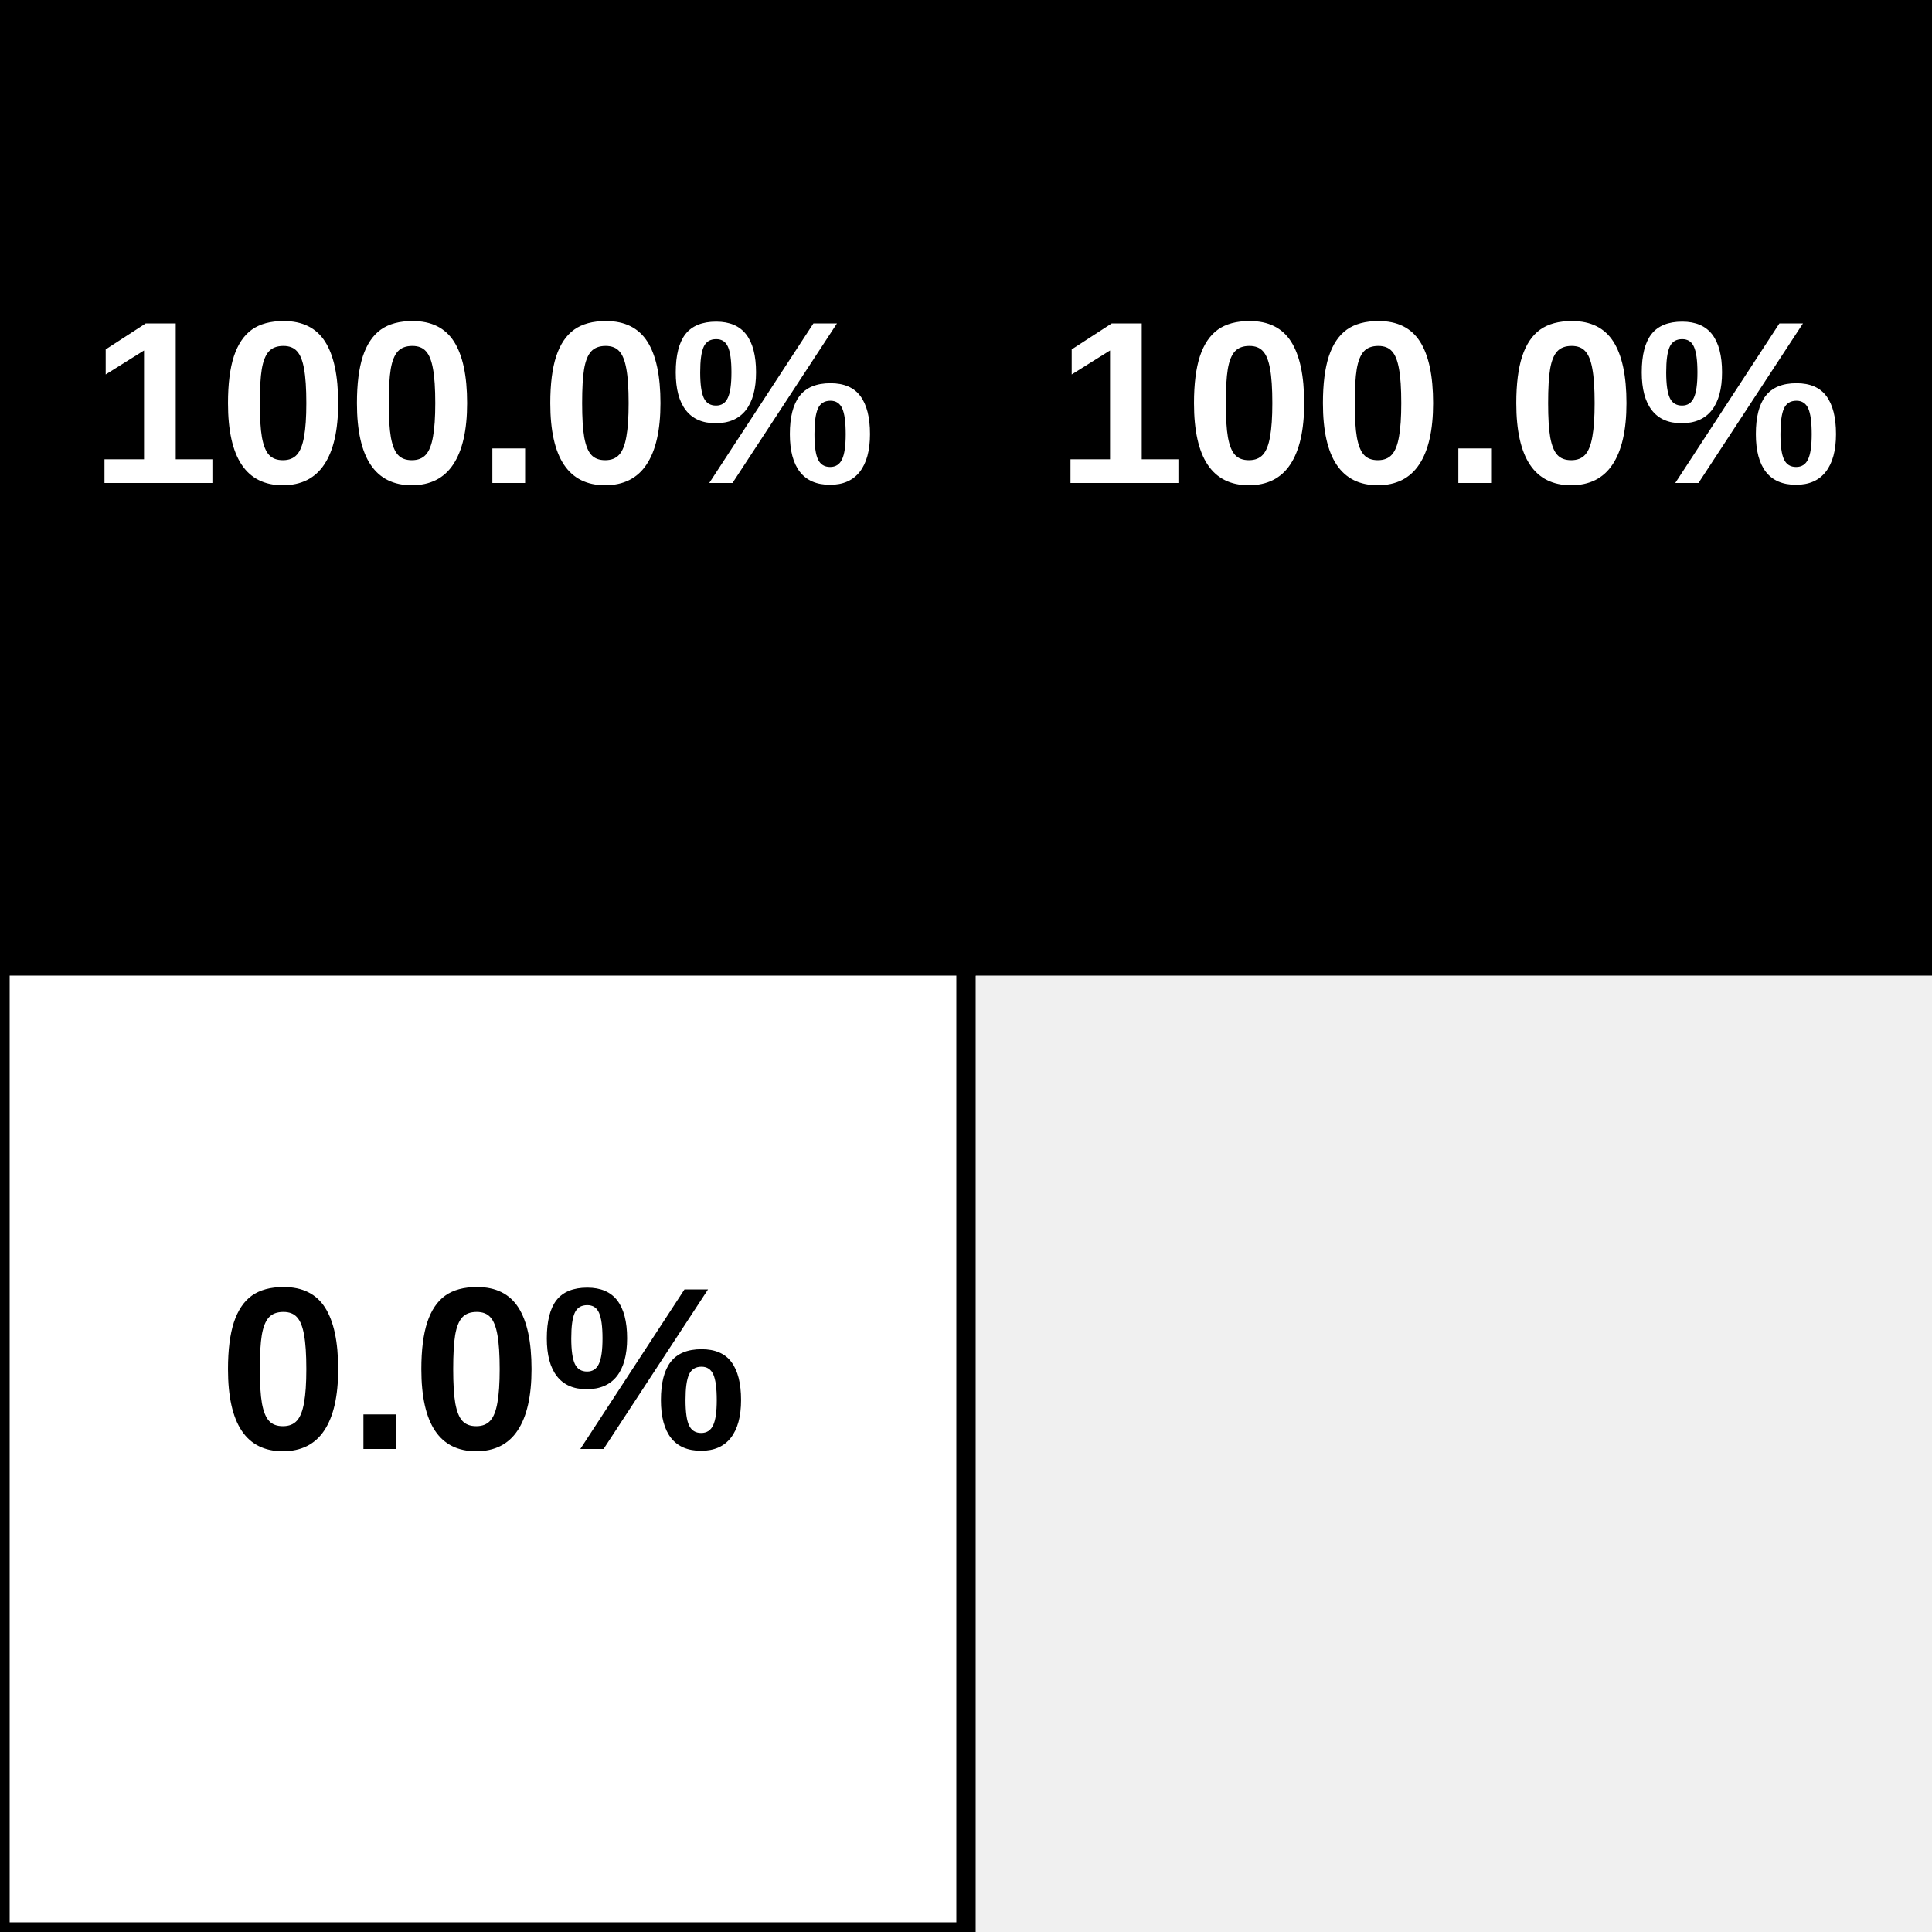
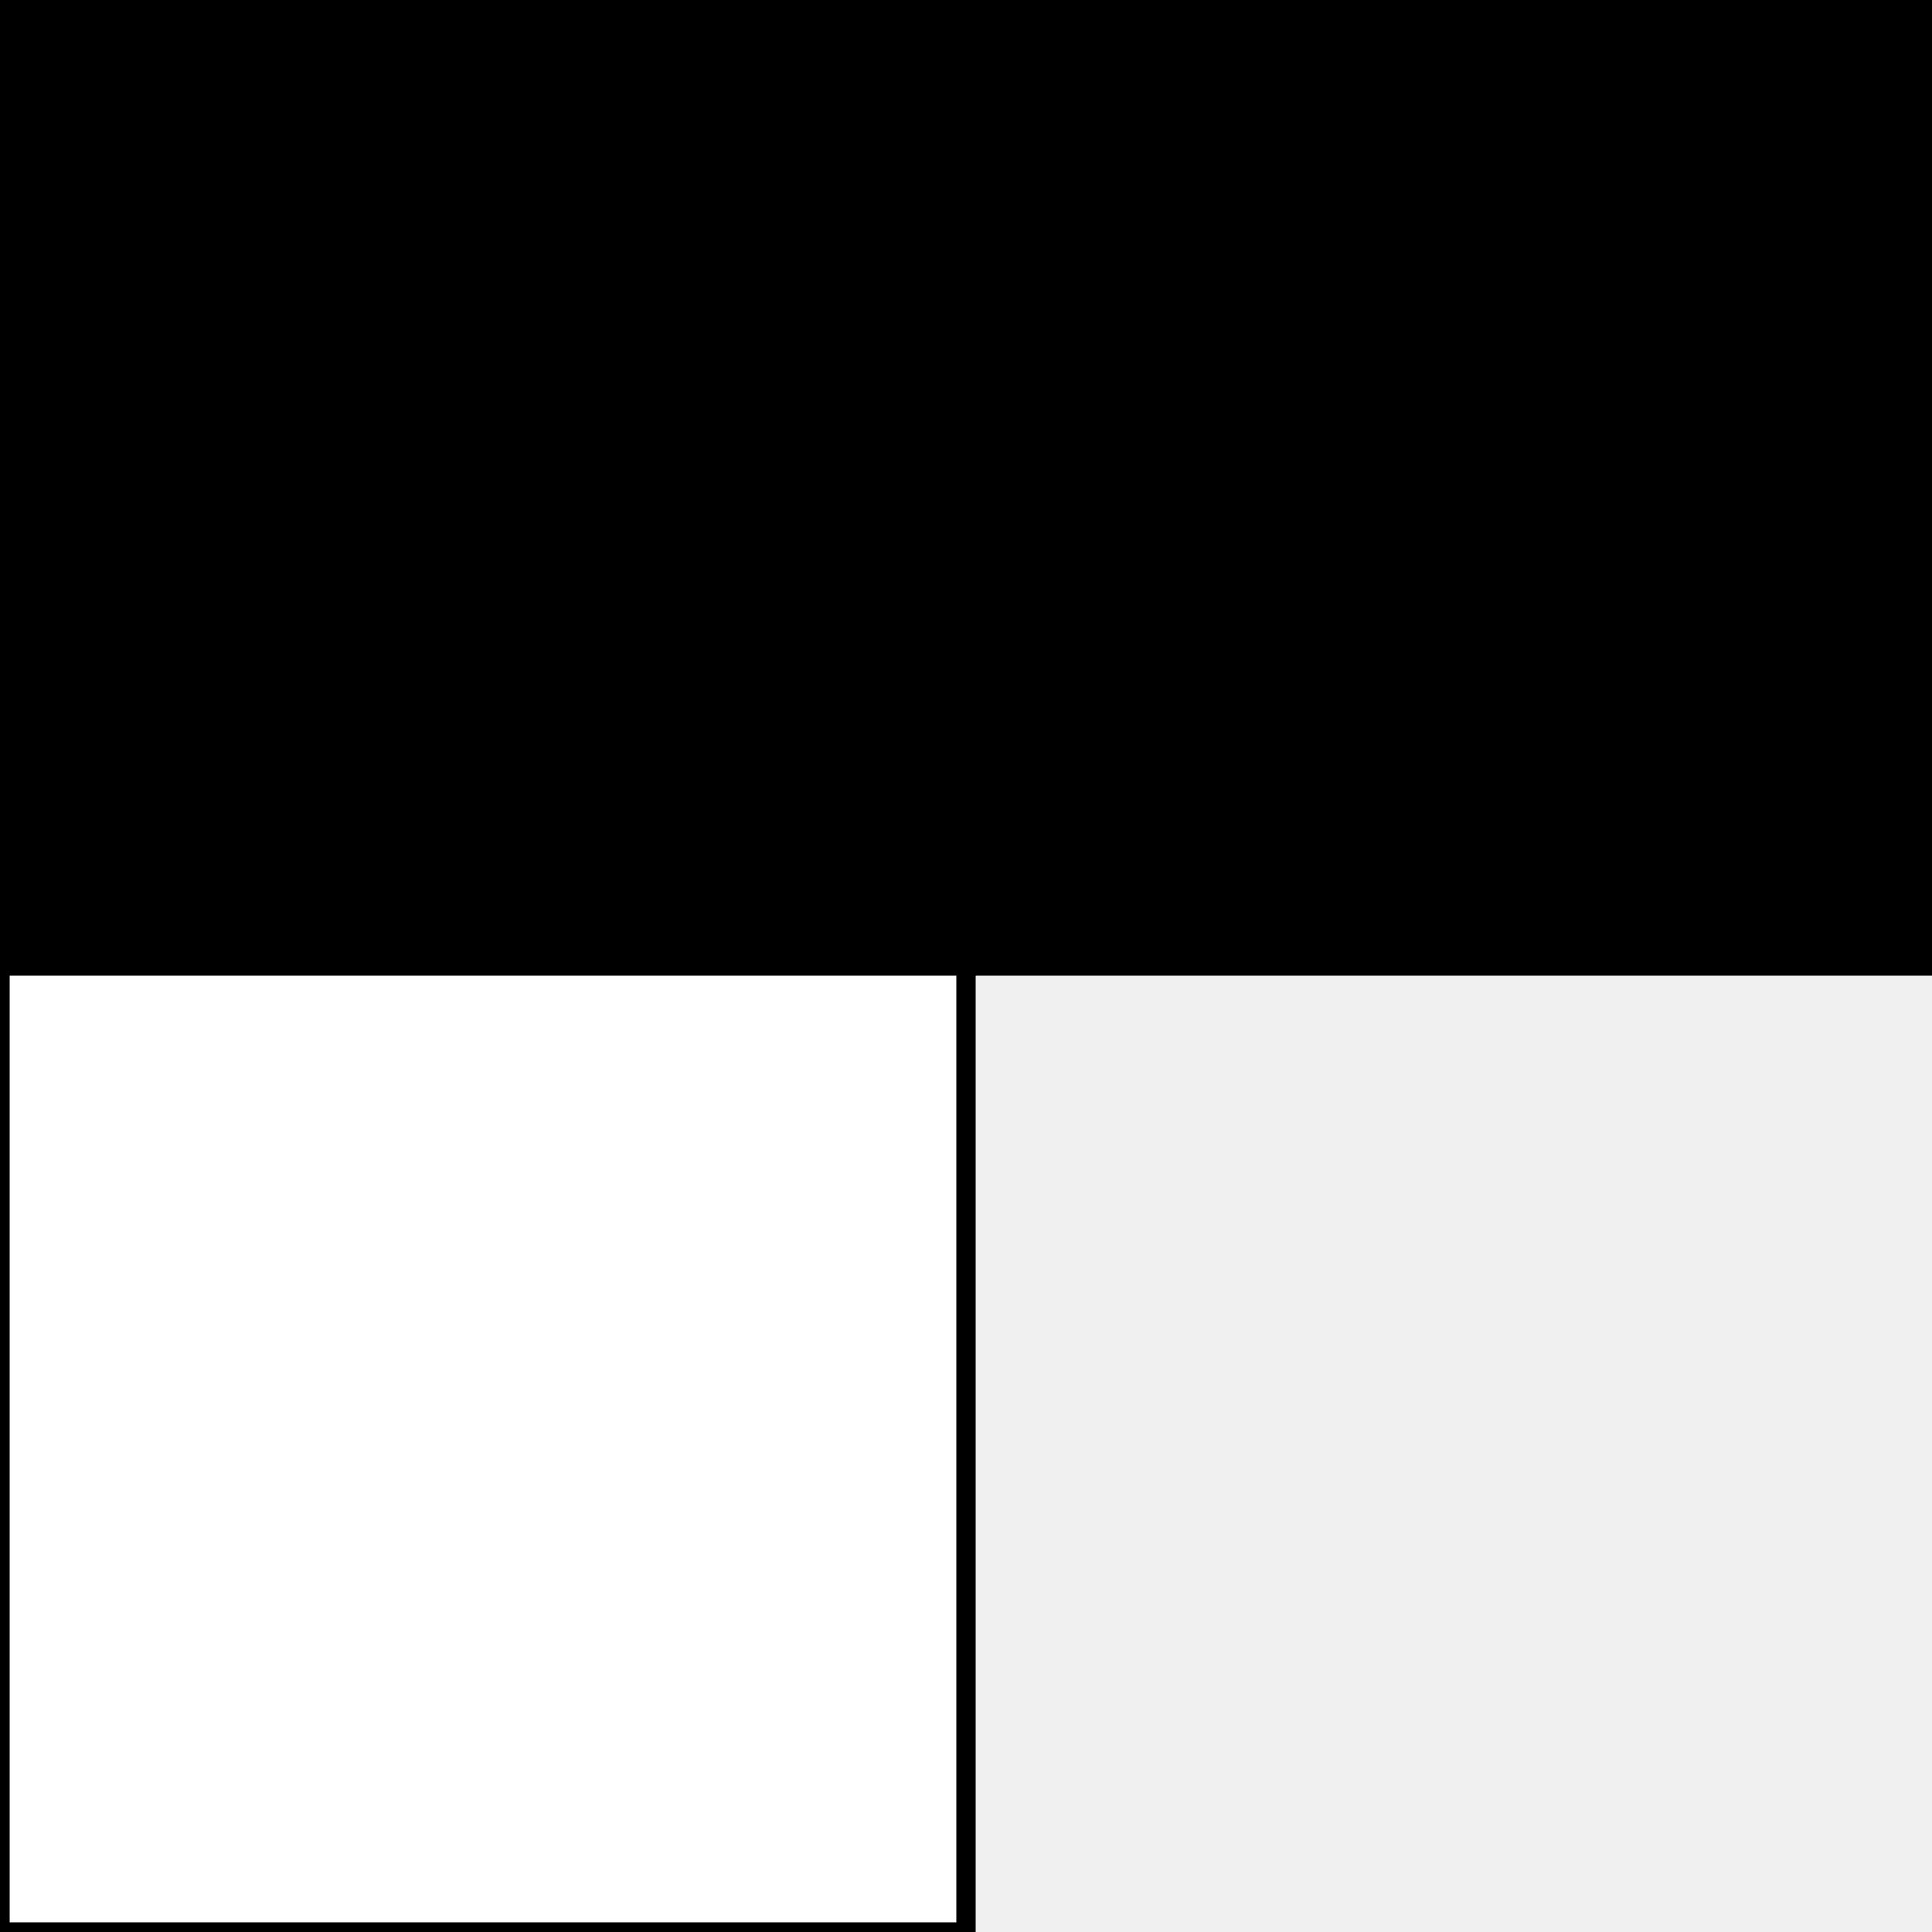
<svg xmlns="http://www.w3.org/2000/svg" baseProfile="full" height="200px" version="1.1" width="200px">
  <defs />
  <rect fill="rgb(0,0,0)" height="100px" stroke="black" stroke-width="2" width="100px" x="0" y="0" />
-   <text fill="white" style="font-size:24px;font-family:Arial;font-weight:bold;text-anchor:middle" x="50.0" y="50.0">100.0%</text>
  <rect fill="rgb(0,0,0)" height="100px" stroke="black" stroke-width="2" width="100px" x="100" y="0" />
-   <text fill="white" style="font-size:24px;font-family:Arial;font-weight:bold;text-anchor:middle" x="150.0" y="50.0">100.0%</text>
  <rect fill="rgb(255,255,255)" height="100px" stroke="black" stroke-width="2" width="100px" x="0" y="100" />
-   <text fill="black" style="font-size:24px;font-family:Arial;font-weight:bold;text-anchor:middle" x="50.0" y="150.0">0.0%</text>
</svg>
